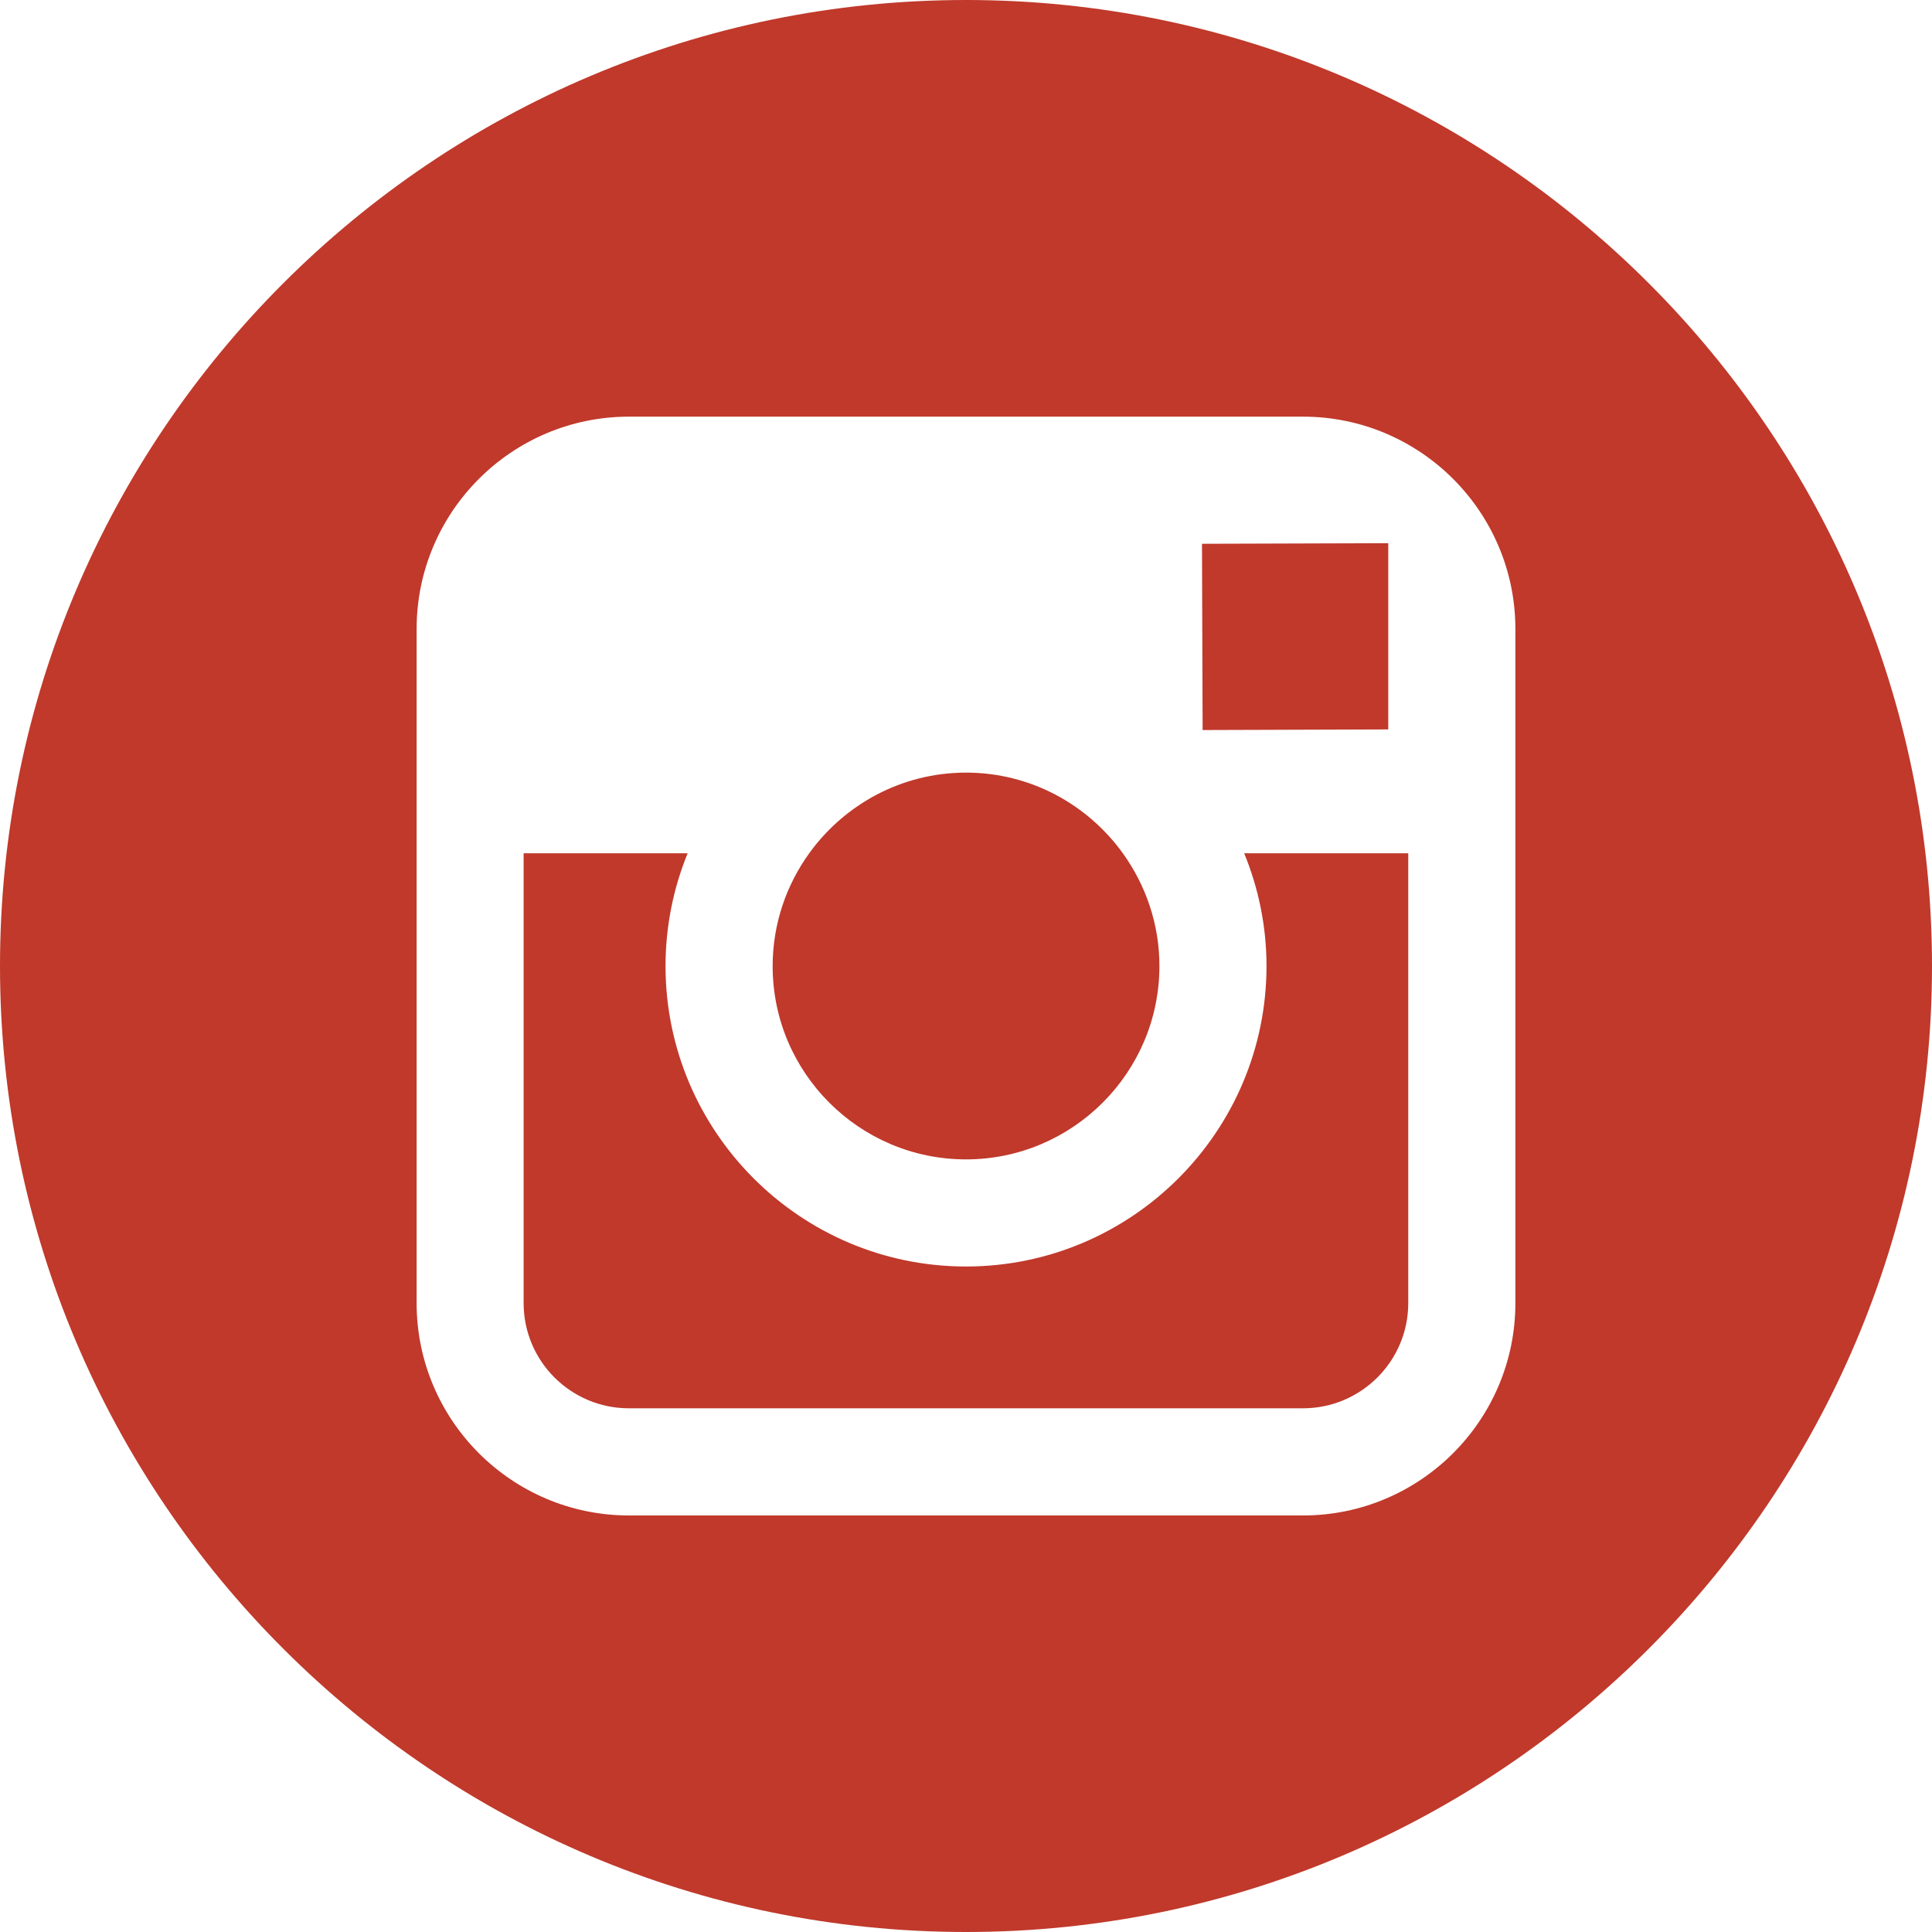
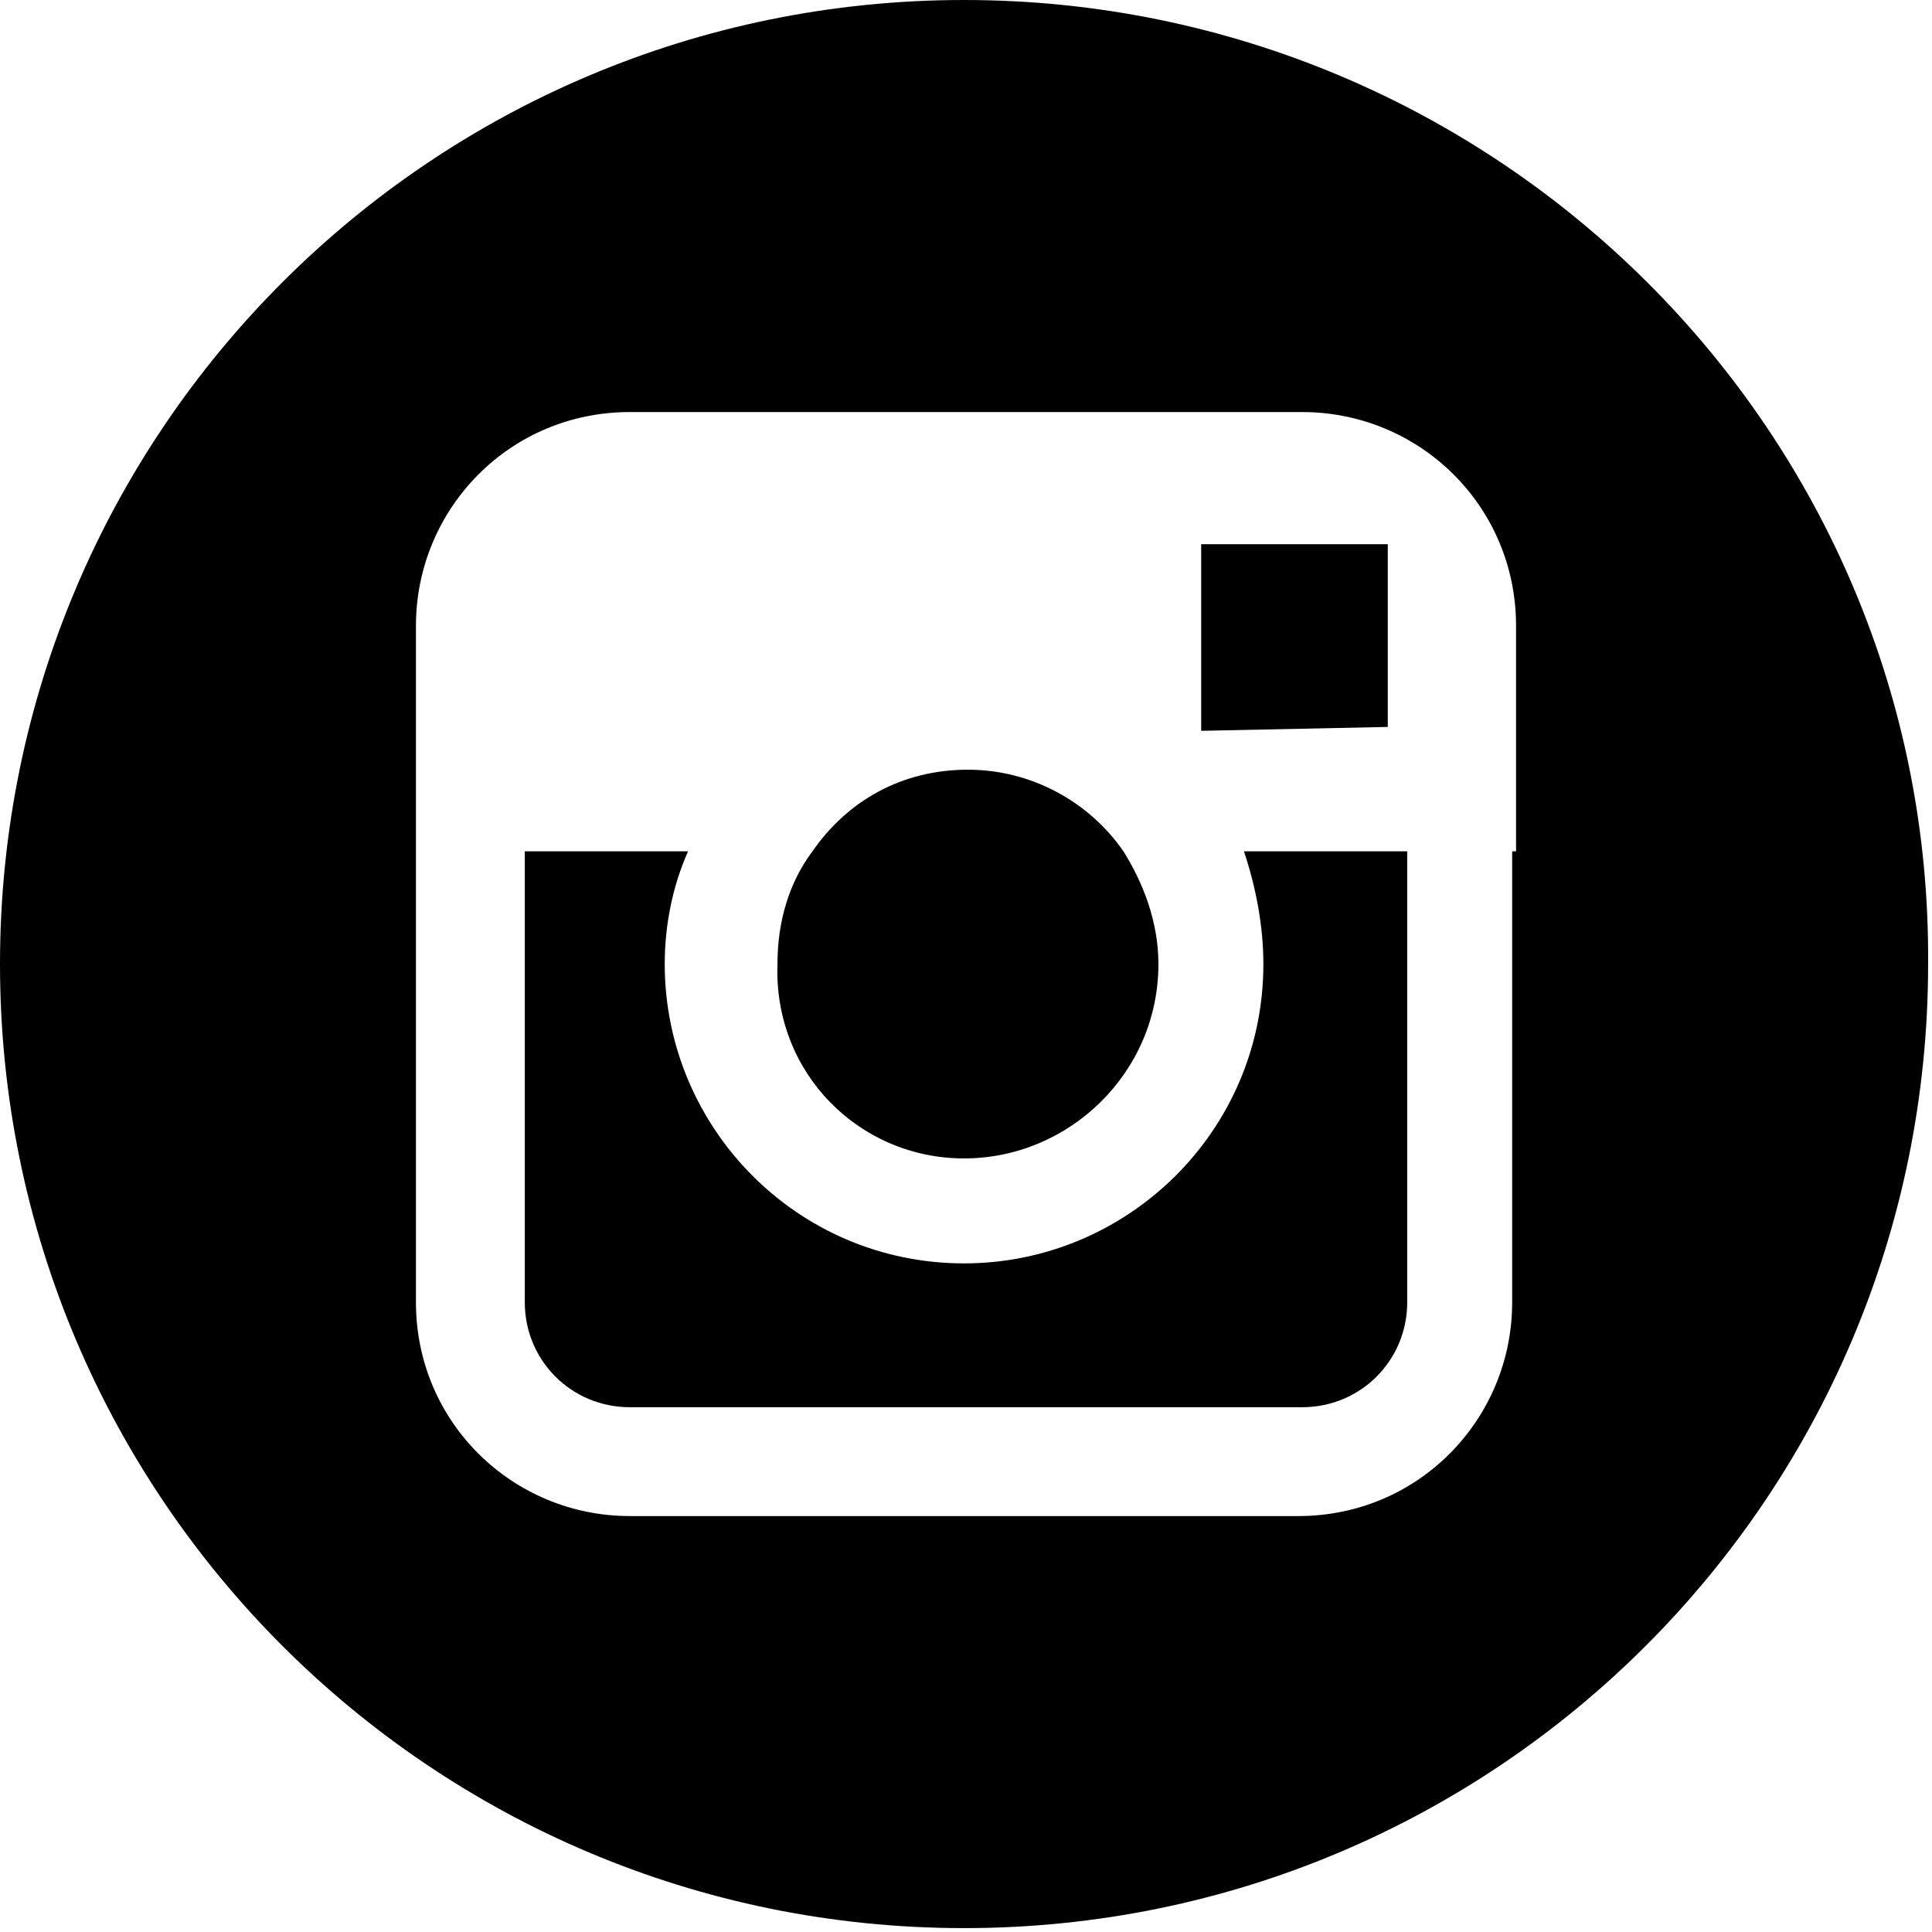
- <svg xmlns="http://www.w3.org/2000/svg" version="1.1" id="Capa_1" x="0px" y="0px" width="512px" height="512px" viewBox="0 0 49.652 49.652" style="enable-background:new 0 0 49.652 49.652;" xml:space="preserve">
-   <g>
-     <g>
-       <g>
-         <path d="M24.825,29.796c2.739,0,4.972-2.229,4.972-4.97c0-1.082-0.354-2.081-0.94-2.897c-0.903-1.252-2.371-2.073-4.029-2.073     c-1.659,0-3.126,0.82-4.031,2.072c-0.588,0.816-0.939,1.815-0.94,2.897C19.854,27.566,22.085,29.796,24.825,29.796z" fill="#c0392b" />
-         <polygon points="35.678,18.746 35.678,14.58 35.678,13.96 35.055,13.962 30.891,13.975 30.907,18.762    " fill="#c0392b" />
-         <path d="M24.826,0C11.137,0,0,11.137,0,24.826c0,13.688,11.137,24.826,24.826,24.826c13.688,0,24.826-11.138,24.826-24.826     C49.652,11.137,38.516,0,24.826,0z M38.945,21.929v11.56c0,3.011-2.448,5.458-5.457,5.458H16.164     c-3.01,0-5.457-2.447-5.457-5.458v-11.56v-5.764c0-3.01,2.447-5.457,5.457-5.457h17.323c3.01,0,5.458,2.447,5.458,5.457V21.929z" fill="#c0392b" />
-         <path d="M32.549,24.826c0,4.257-3.464,7.723-7.723,7.723c-4.259,0-7.722-3.466-7.722-7.723c0-1.024,0.204-2.003,0.568-2.897     h-4.215v11.56c0,1.494,1.213,2.704,2.706,2.704h17.323c1.491,0,2.706-1.21,2.706-2.704v-11.56h-4.217     C32.342,22.823,32.549,23.802,32.549,24.826z" fill="#c0392b" />
-       </g>
-     </g>
-   </g>
-   <g>
- </g>
-   <g>
- </g>
-   <g>
- </g>
-   <g>
- </g>
-   <g>
- </g>
-   <g>
- </g>
-   <g>
- </g>
-   <g>
- </g>
-   <g>
- </g>
-   <g>
- </g>
-   <g>
- </g>
-   <g>
- </g>
-   <g>
- </g>
-   <g>
- </g>
-   <g>
- </g>
+ <svg xmlns="http://www.w3.org/2000/svg" viewBox="0 0 49.7 49.7">
+   <path d="M24.8 29.8c2.7 0 5-2.2 5-5 0-1.1-0.4-2.1-0.9-2.9 -0.9-1.3-2.4-2.1-4-2.1 -1.7 0-3.1 0.8-4 2.1 -0.6 0.8-0.9 1.8-0.9 2.9C19.9 27.6 22.1 29.8 24.8 29.8z" />
+   <polygon points="35.7 18.7 35.7 14.6 35.7 14 35.1 14 30.9 14 30.9 18.8 " />
+   <path d="M24.8 0C11.1 0 0 11.1 0 24.8c0 13.7 11.1 24.8 24.8 24.8 13.7 0 24.8-11.1 24.8-24.8C49.7 11.1 38.5 0 24.8 0zM38.9 21.9v11.6c0 3-2.4 5.5-5.5 5.5H16.2c-3 0-5.5-2.4-5.5-5.5v-11.6 -5.8c0-3 2.4-5.5 5.5-5.5h17.3c3 0 5.5 2.4 5.5 5.5V21.9z" />
+   <path d="M32.5 24.8c0 4.3-3.5 7.7-7.7 7.7 -4.3 0-7.7-3.5-7.7-7.7 0-1 0.2-2 0.6-2.9h-4.2v11.6c0 1.5 1.2 2.7 2.7 2.7h17.3c1.5 0 2.7-1.2 2.7-2.7v-11.6h-4.2C32.3 22.8 32.5 23.8 32.5 24.8z" />
</svg>
